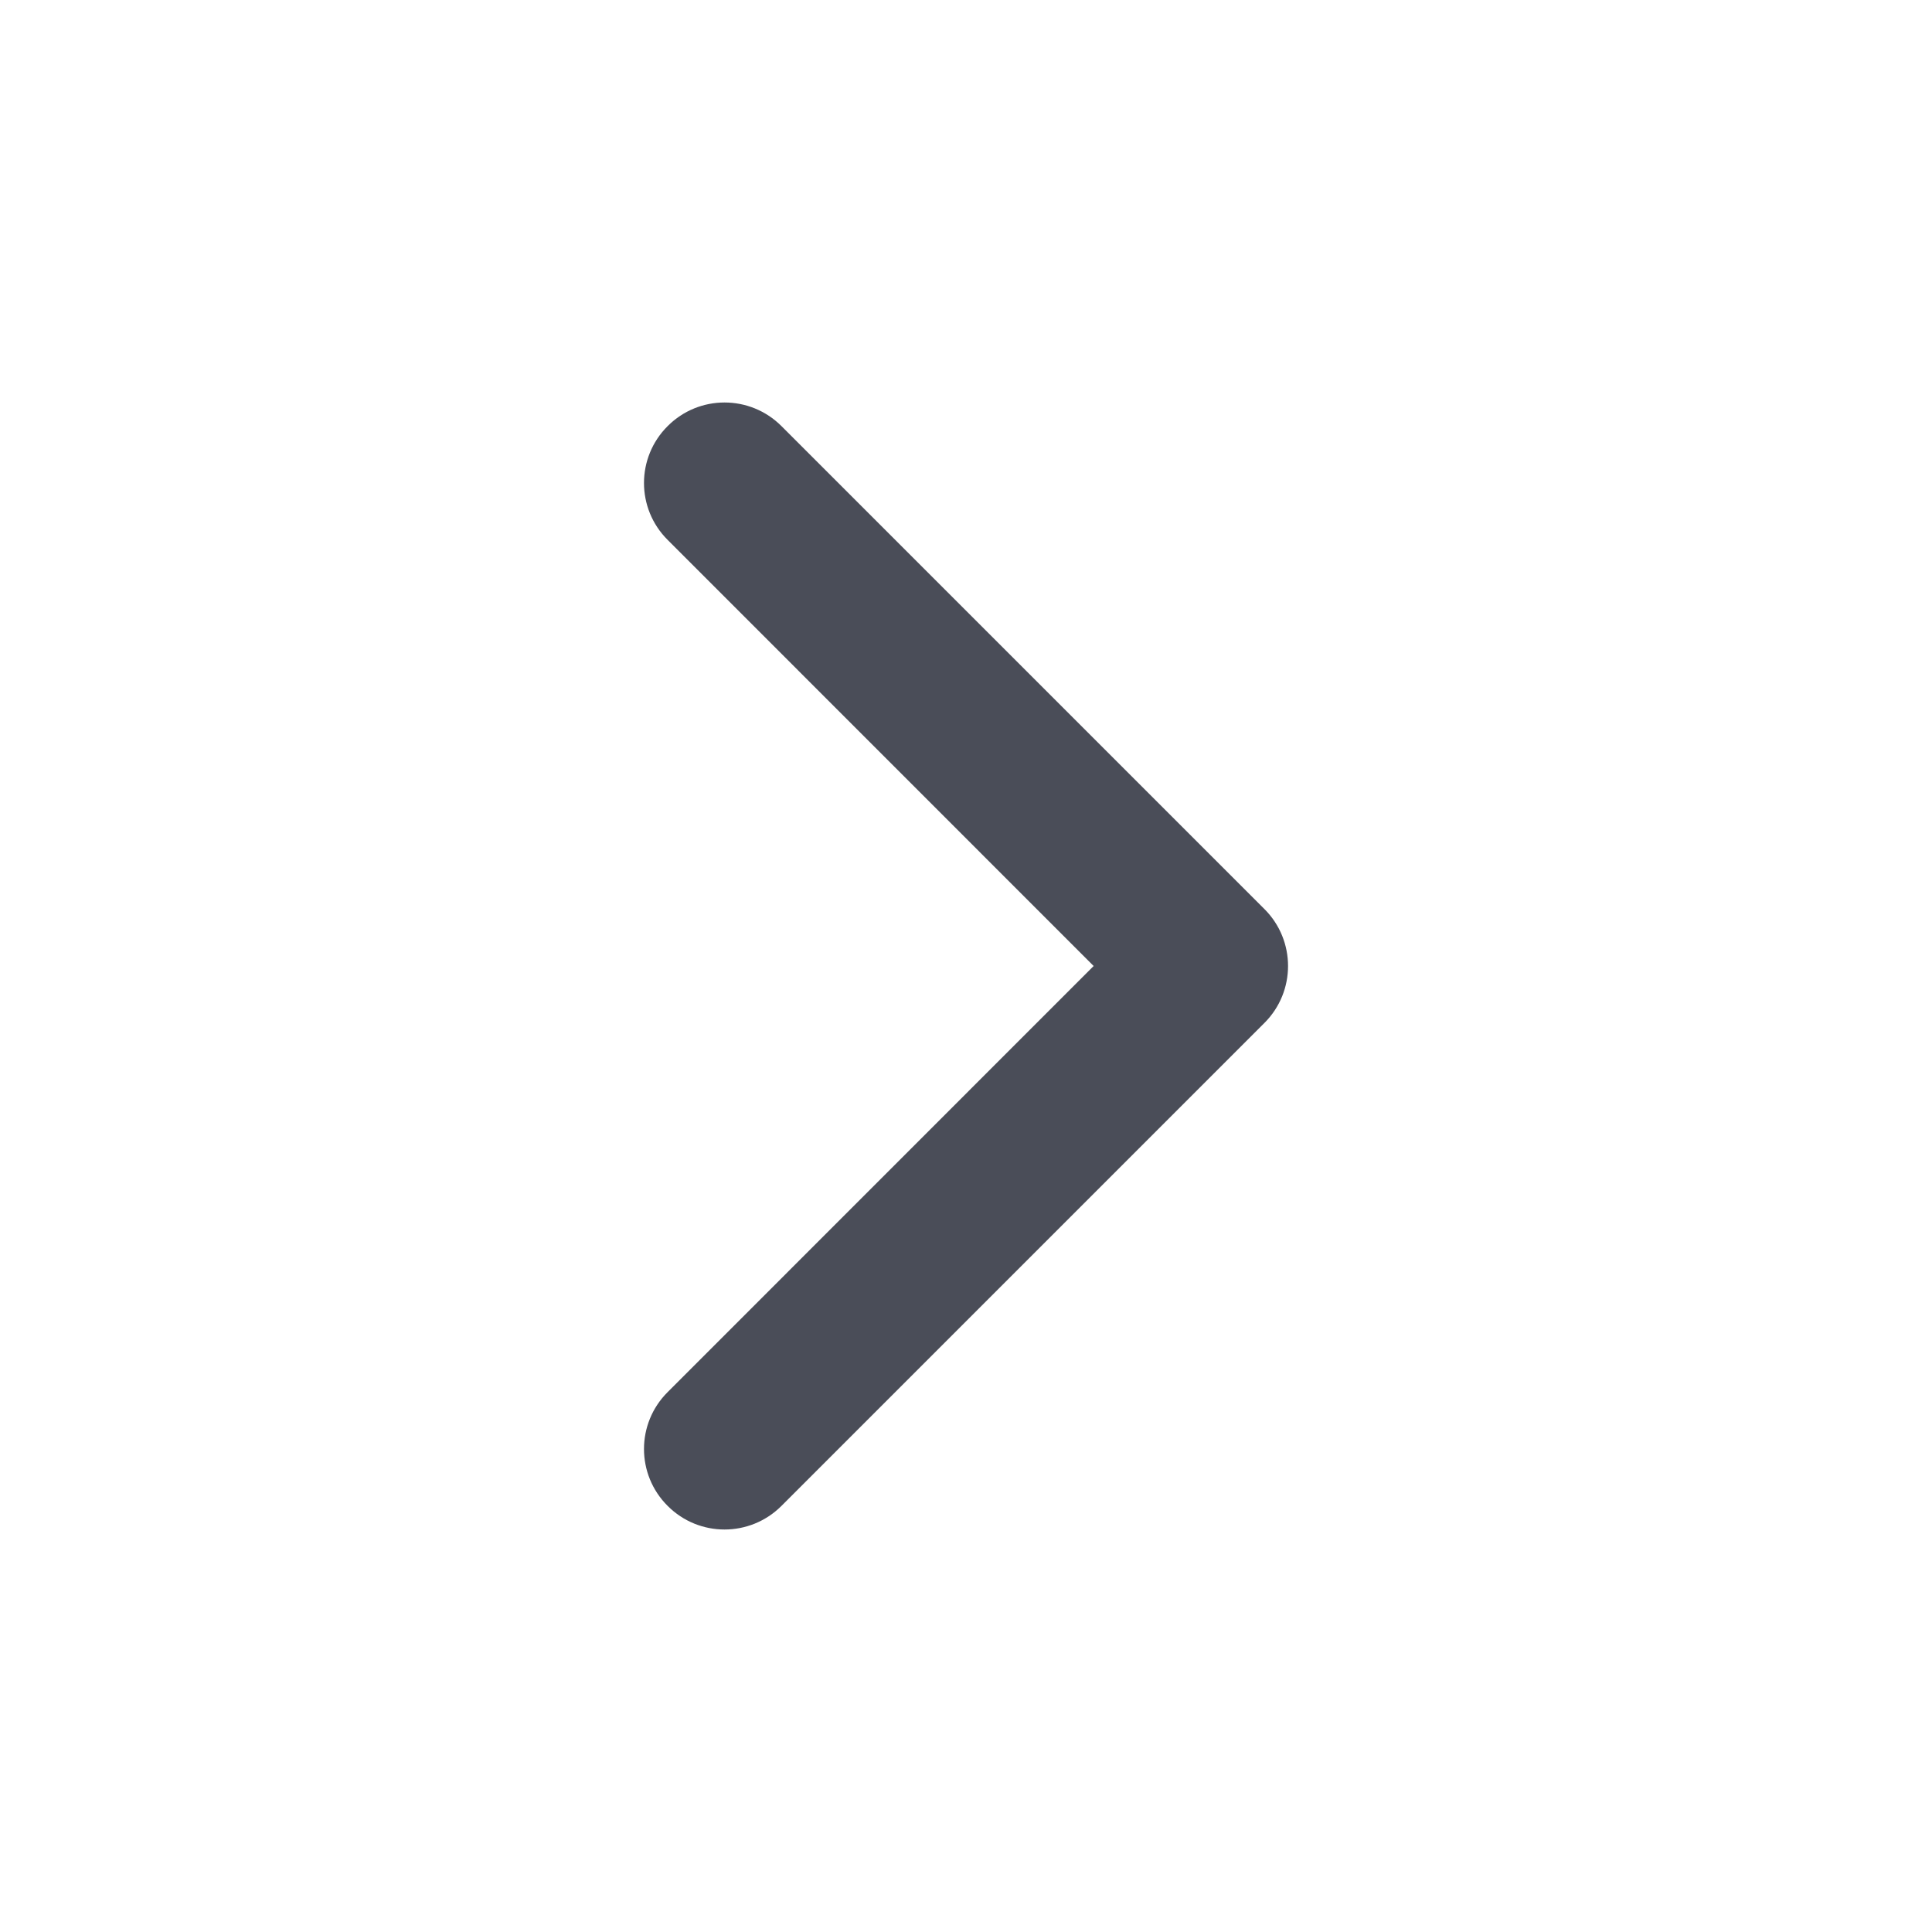
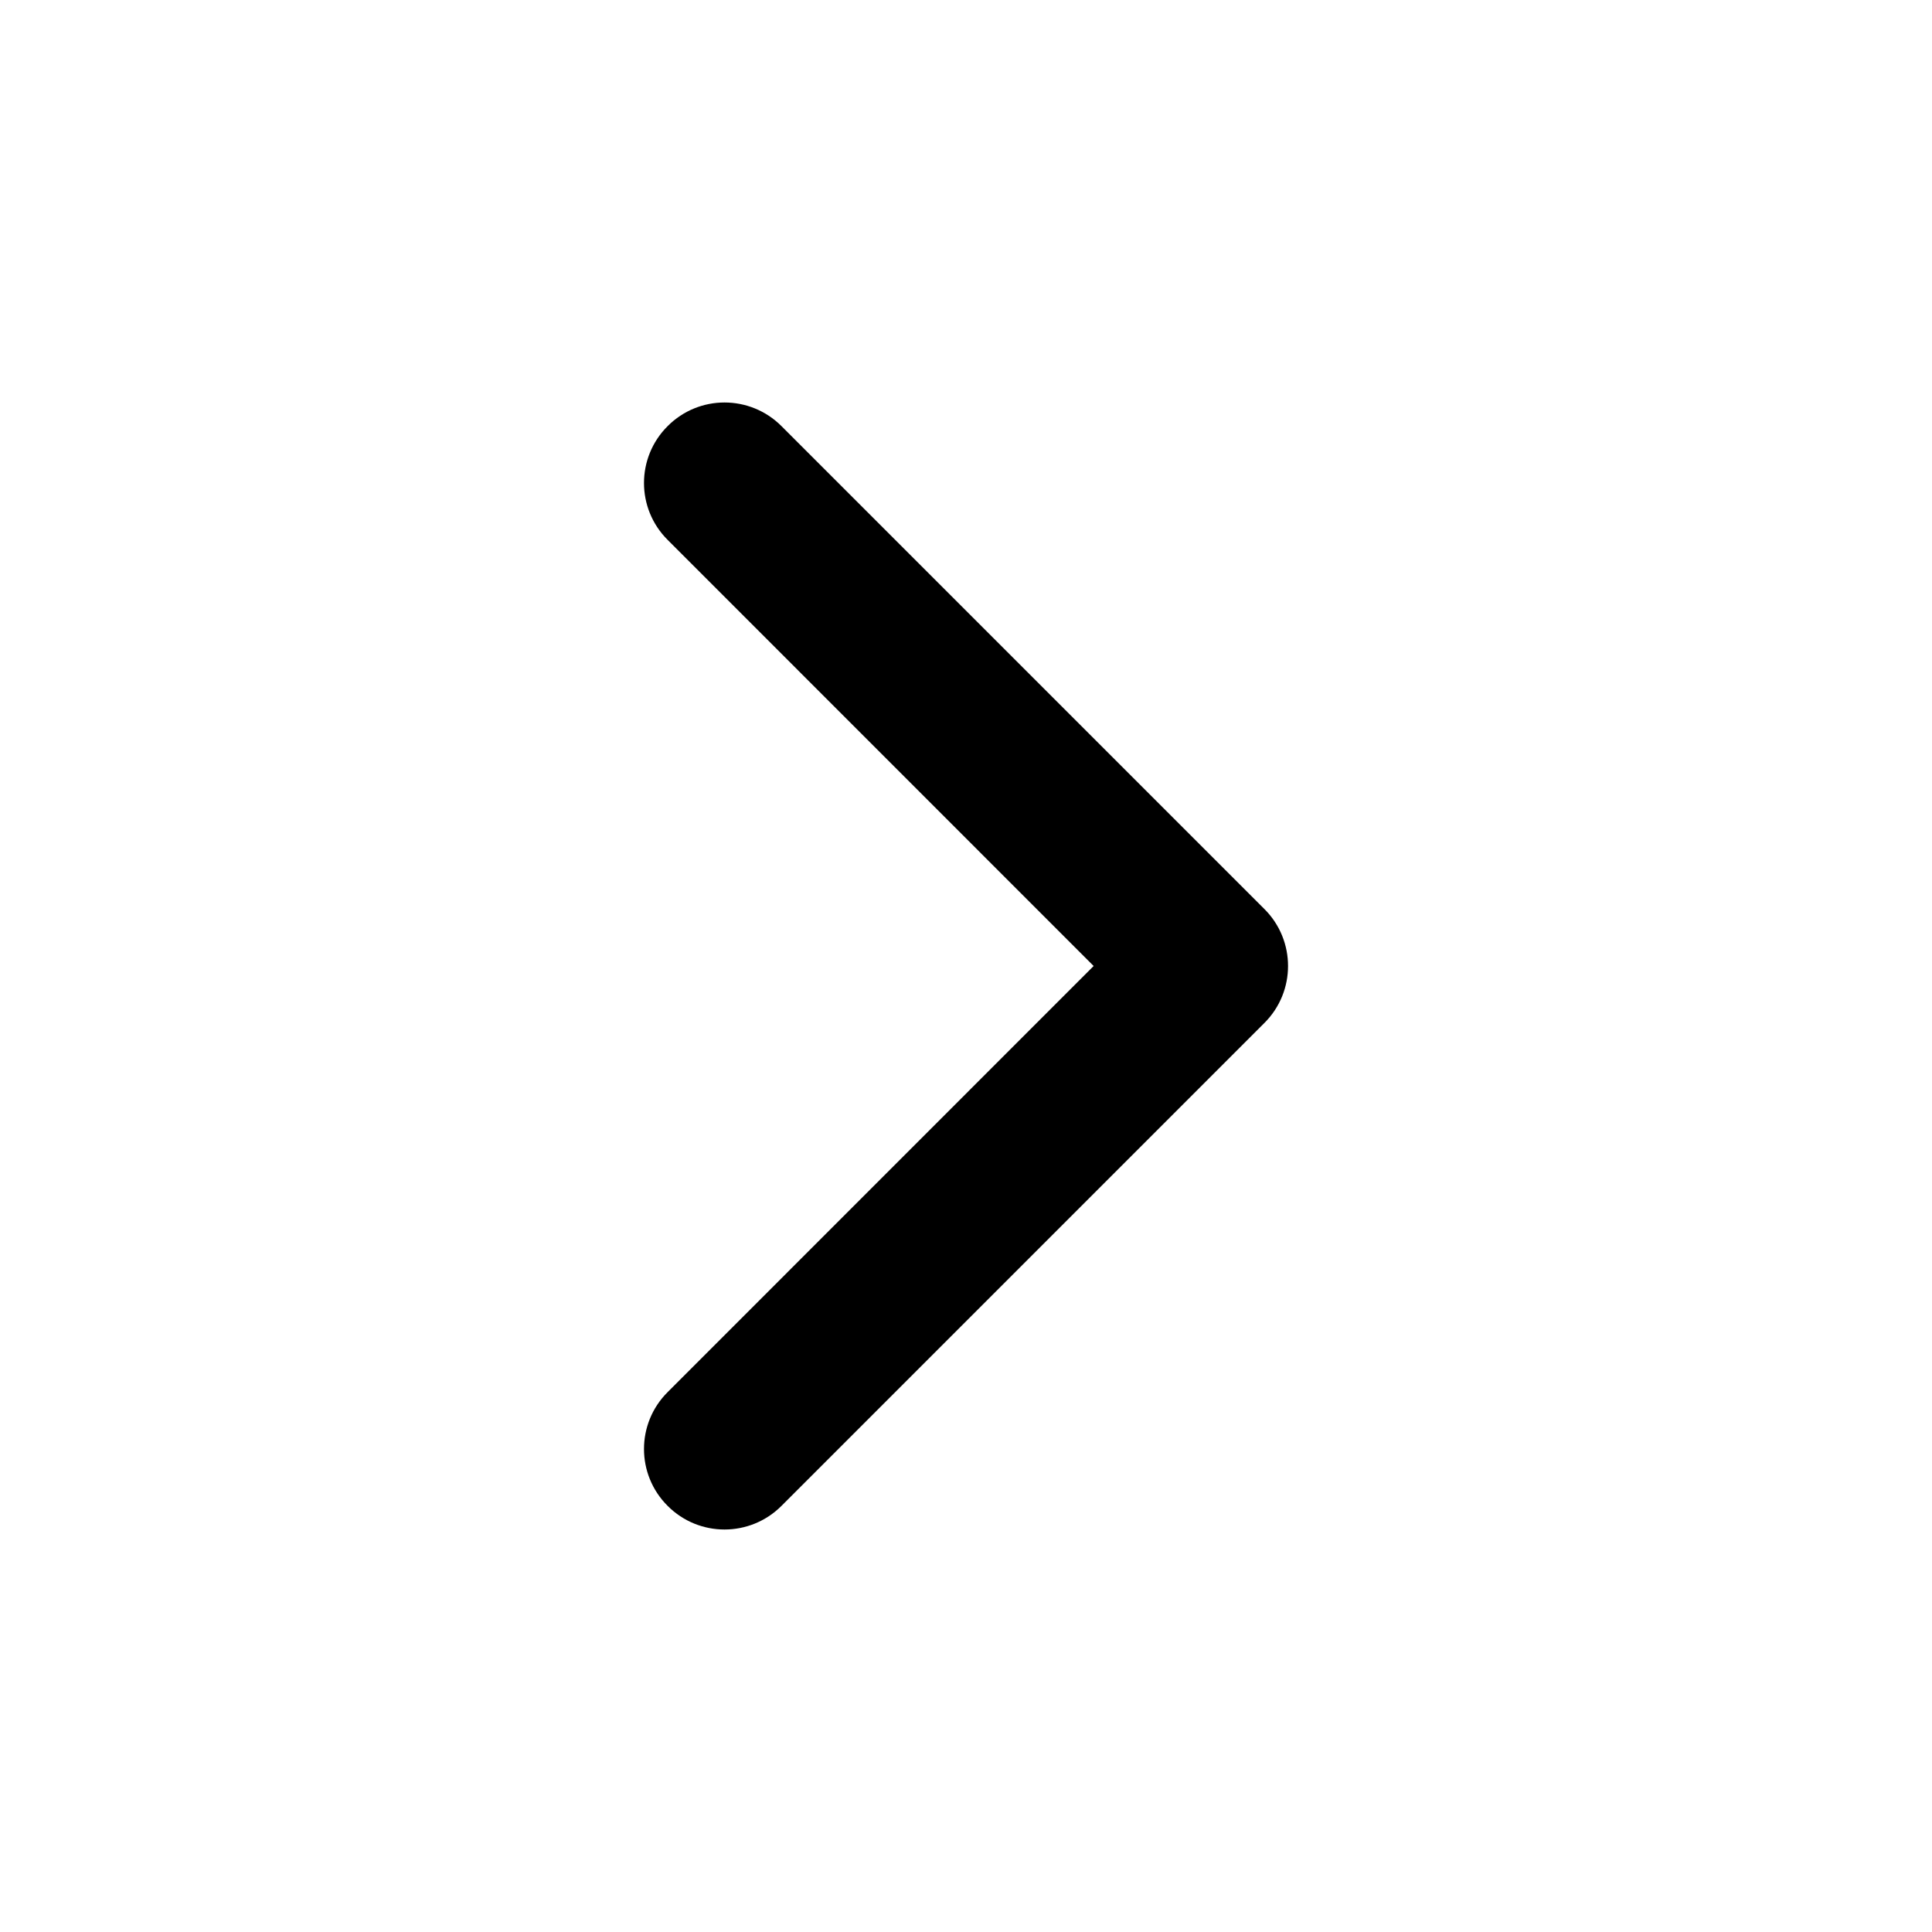
- <svg xmlns="http://www.w3.org/2000/svg" width="16" height="16" viewBox="0 0 16 16" fill="none">
-   <path fill-rule="evenodd" clip-rule="evenodd" d="M5.529 3.529C5.789 3.268 6.211 3.268 6.472 3.529L10.472 7.529C10.732 7.789 10.732 8.211 10.472 8.471L6.472 12.471C6.211 12.732 5.789 12.732 5.529 12.471C5.268 12.211 5.268 11.789 5.529 11.529L9.057 8L5.529 4.471C5.268 4.211 5.268 3.789 5.529 3.529Z" fill="#4A4D58" />
+ <svg xmlns="http://www.w3.org/2000/svg" width="16" height="16" viewBox="0 0 16 16" fill="currentColor">
+   <path fill-rule="evenodd" clip-rule="evenodd" d="M5.529 3.529C5.789 3.268 6.211 3.268 6.472 3.529L10.472 7.529C10.732 7.789 10.732 8.211 10.472 8.471L6.472 12.471C6.211 12.732 5.789 12.732 5.529 12.471C5.268 12.211 5.268 11.789 5.529 11.529L9.057 8L5.529 4.471C5.268 4.211 5.268 3.789 5.529 3.529Z" />
</svg>
